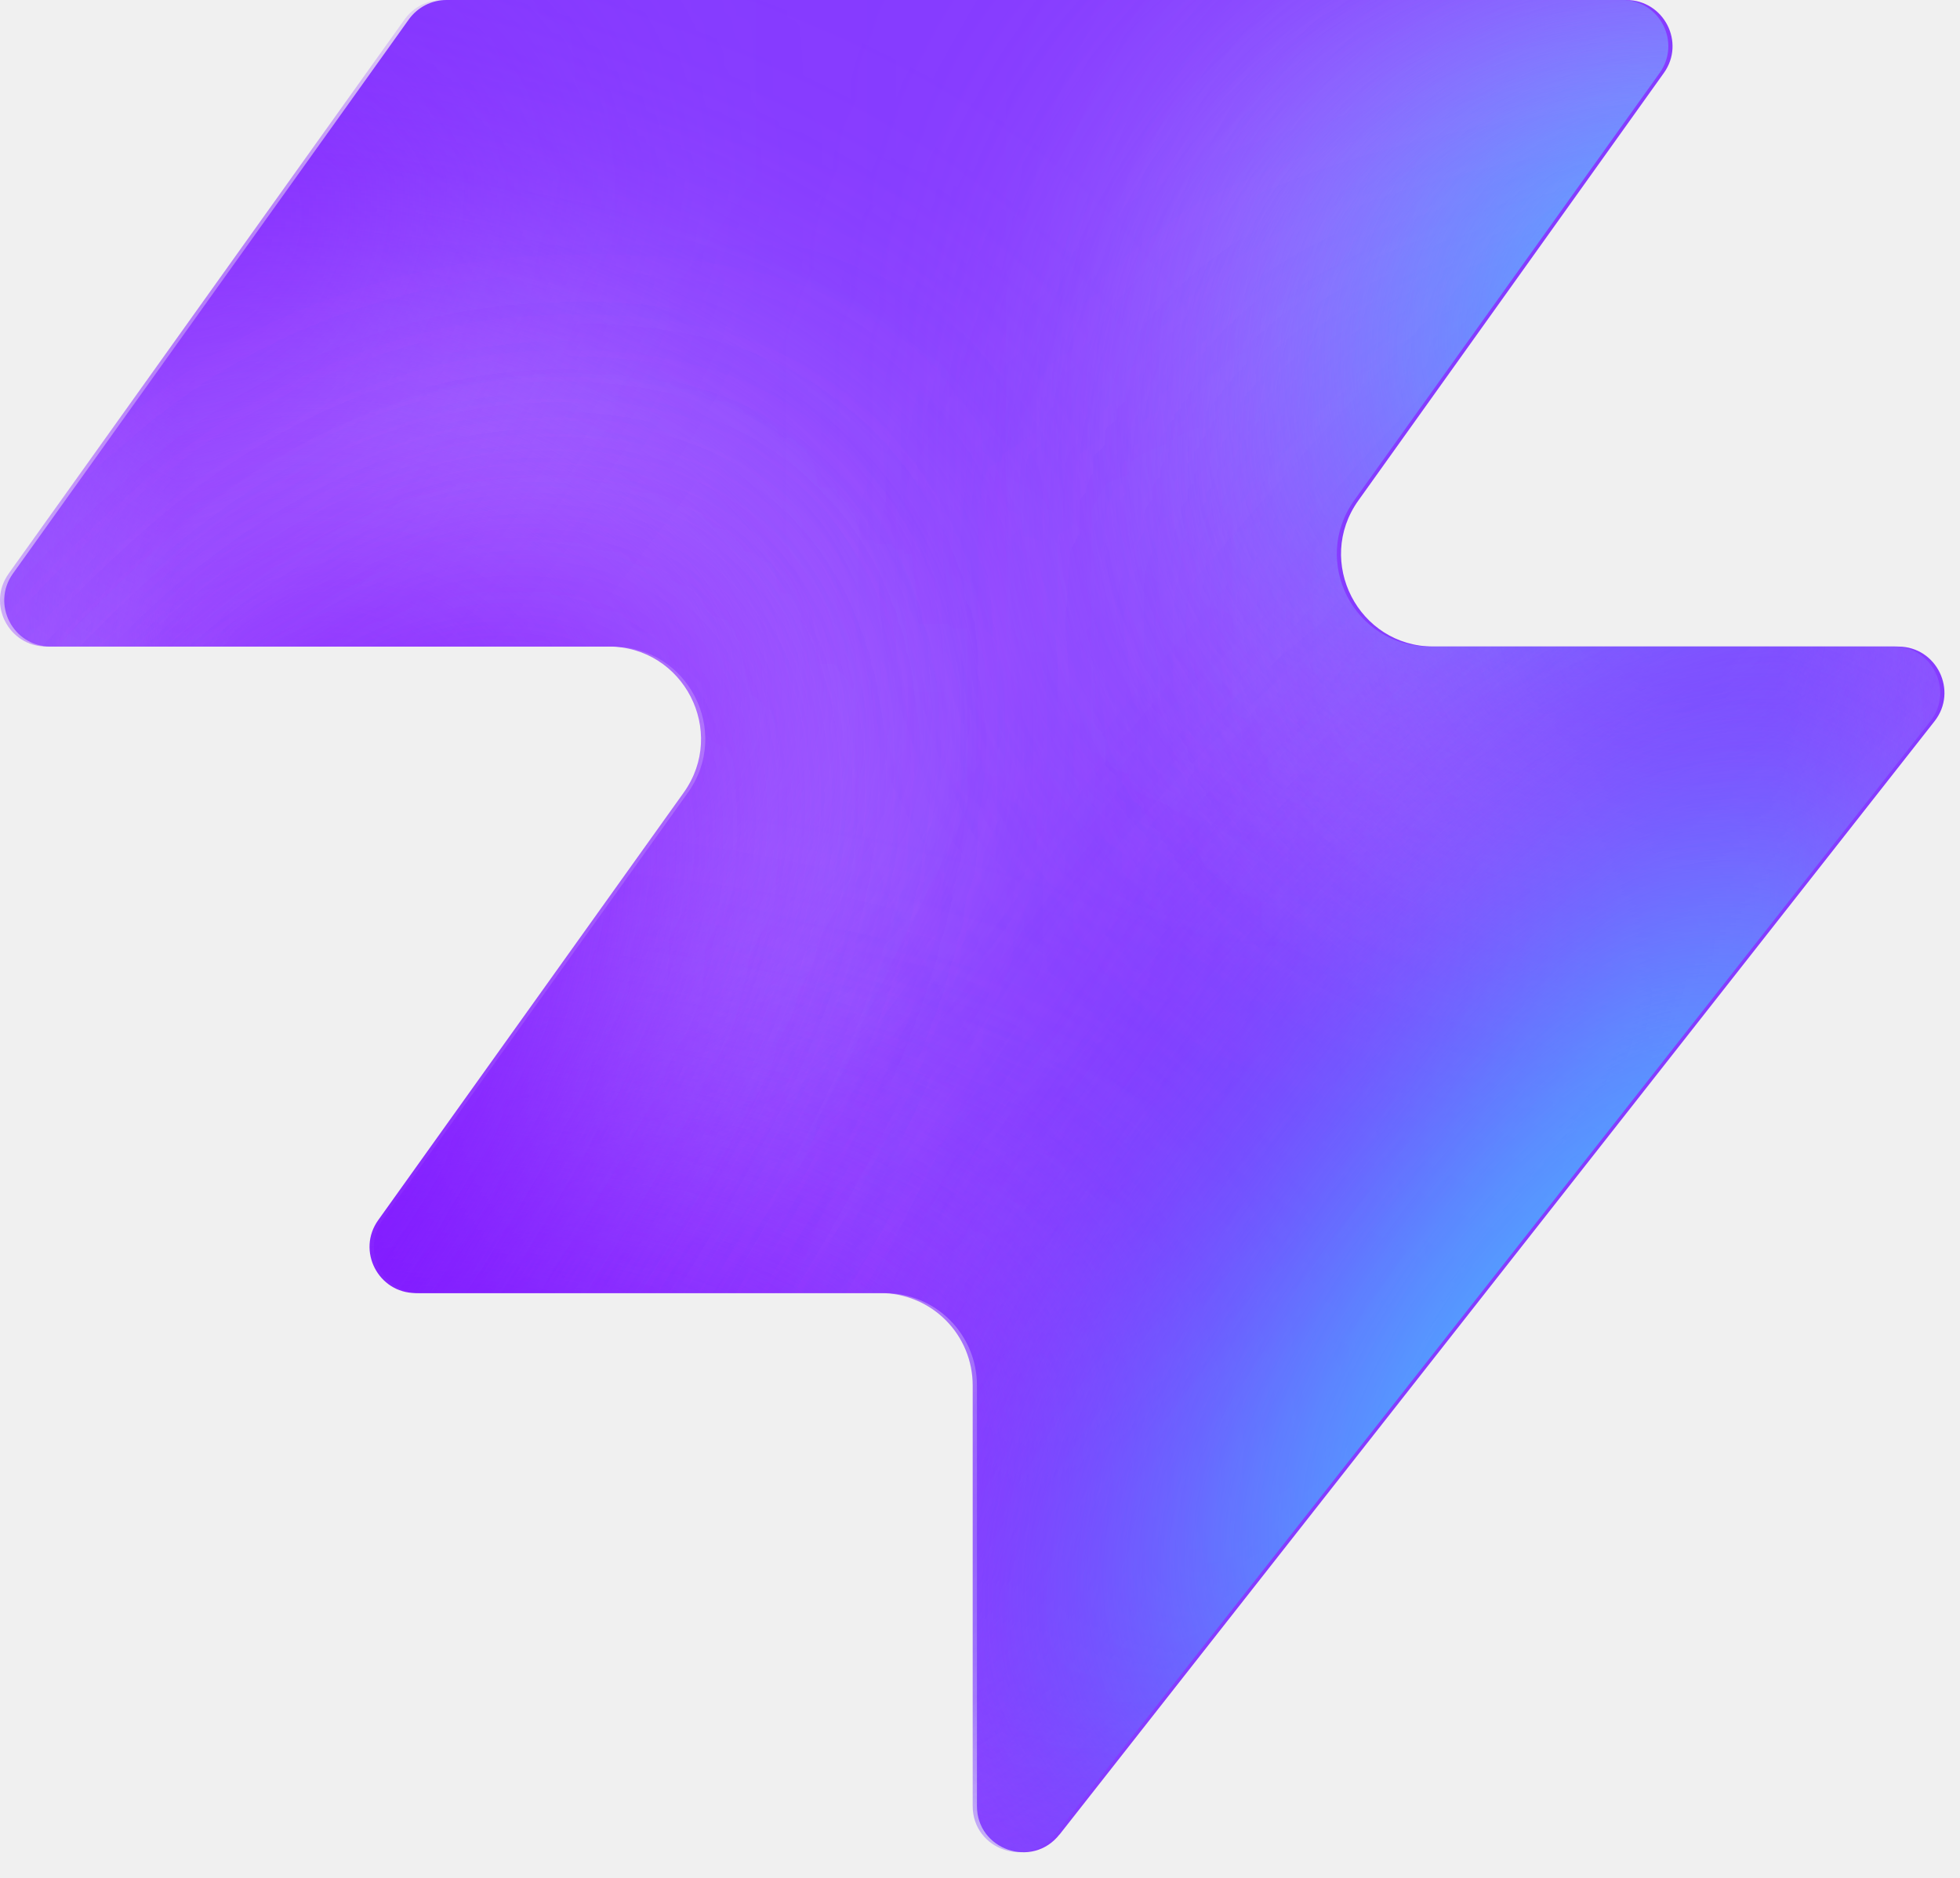
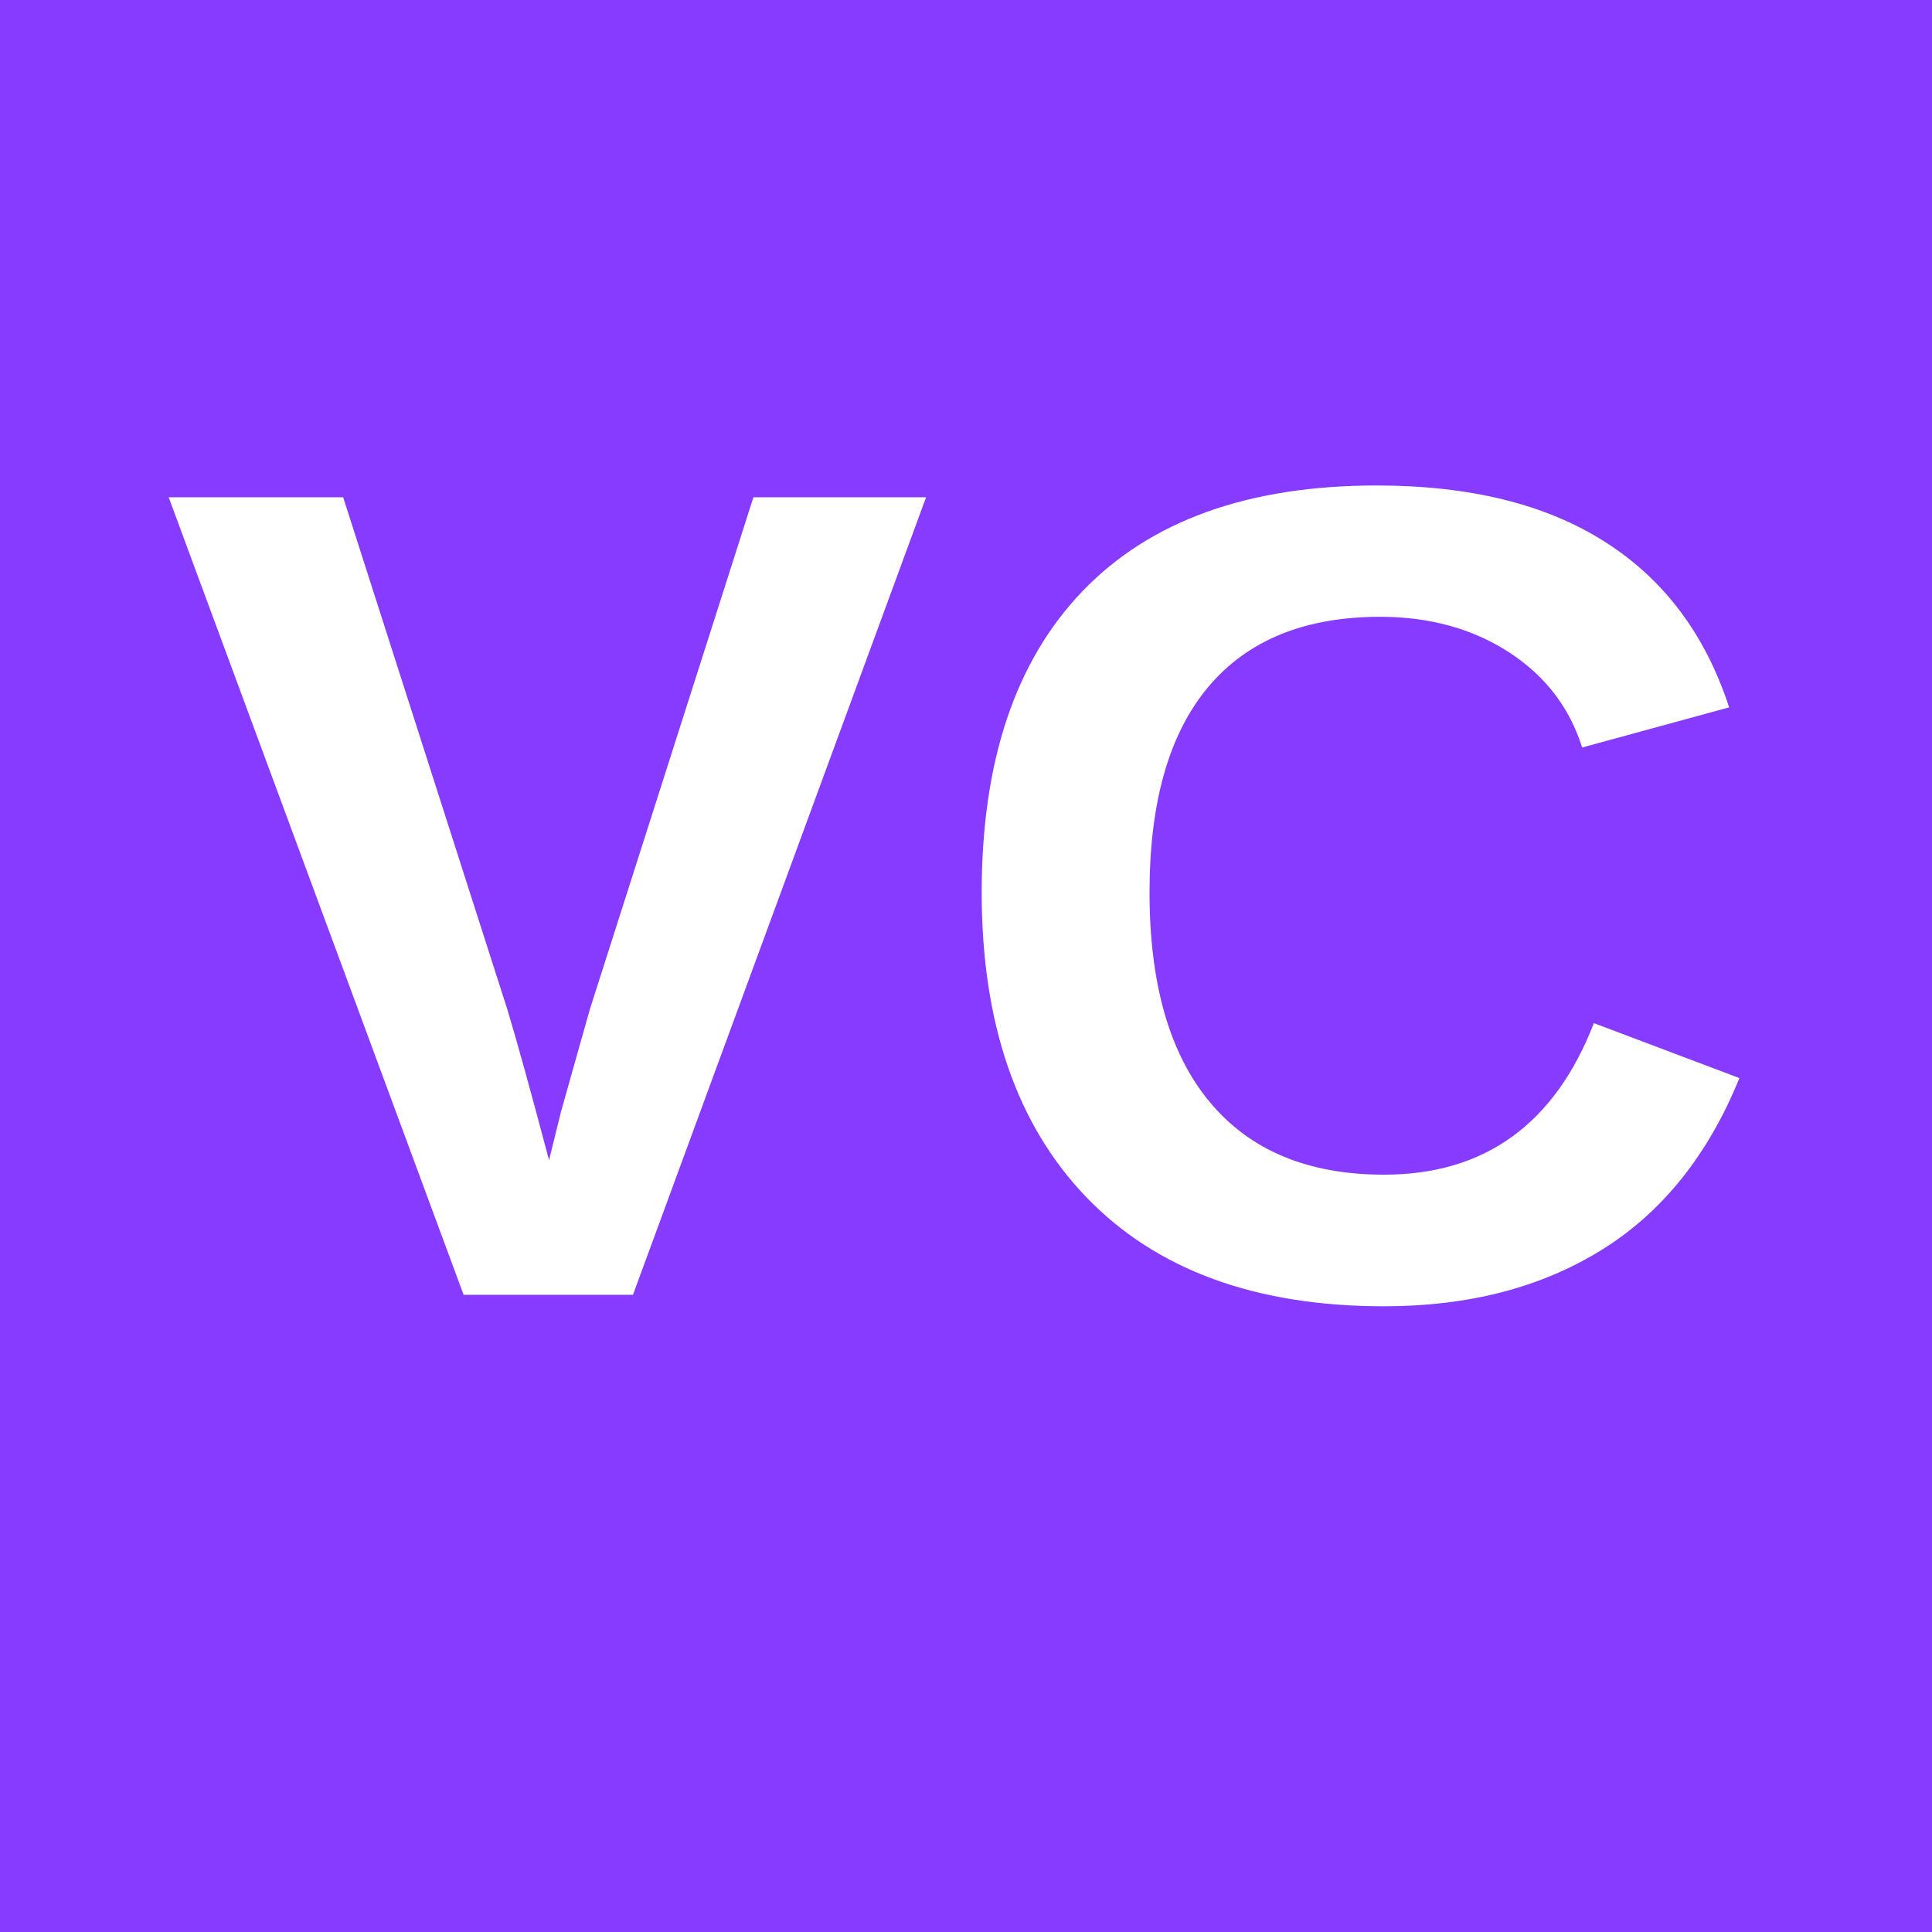
- <svg xmlns="http://www.w3.org/2000/svg" width="48" height="46" fill="none" viewBox="0 0 48 46">
-   <path fill="#863bff" d="M25.946 44.938c-.664.845-2.021.375-2.021-.698V33.937a2.26 2.26 0 0 0-2.262-2.262H10.287c-.92 0-1.456-1.04-.92-1.788l7.48-10.471c1.07-1.497 0-3.578-1.842-3.578H1.237c-.92 0-1.456-1.04-.92-1.788L10.013.474c.214-.297.556-.474.92-.474h28.894c.92 0 1.456 1.04.92 1.788l-7.48 10.471c-1.07 1.498 0 3.579 1.842 3.579h11.377c.943 0 1.473 1.088.89 1.83L25.947 44.94z" style="fill:#863bff;fill:color(display-p3 .525 .23 1);fill-opacity:1" />
-   <mask id="a" width="48" height="46" x="0" y="0" maskUnits="userSpaceOnUse" style="mask-type:alpha">
-     <path fill="#000" d="M25.842 44.938c-.664.844-2.021.375-2.021-.698V33.937a2.26 2.26 0 0 0-2.262-2.262H10.183c-.92 0-1.456-1.04-.92-1.788l7.48-10.471c1.07-1.498 0-3.579-1.842-3.579H1.133c-.92 0-1.456-1.04-.92-1.787L9.91.473c.214-.297.556-.474.92-.474h28.894c.92 0 1.456 1.04.92 1.788l-7.48 10.471c-1.07 1.498 0 3.578 1.842 3.578h11.377c.943 0 1.473 1.088.89 1.832L25.843 44.94z" style="fill:#000;fill-opacity:1" />
-   </mask>
-   <g mask="url(#a)">
-     <g filter="url(#b)">
-       <ellipse cx="5.508" cy="14.704" fill="#ede6ff" rx="5.508" ry="14.704" style="fill:#ede6ff;fill:color(display-p3 .927 .903 1);fill-opacity:1" transform="matrix(.00324 1 1 -.00324 -4.47 31.516)" />
-     </g>
-     <g filter="url(#c)">
-       <ellipse cx="10.399" cy="29.851" fill="#ede6ff" rx="10.399" ry="29.851" style="fill:#ede6ff;fill:color(display-p3 .927 .903 1);fill-opacity:1" transform="matrix(.00324 1 1 -.00324 -39.328 7.883)" />
-     </g>
-     <g filter="url(#d)">
-       <ellipse cx="5.508" cy="30.487" fill="#7e14ff" rx="5.508" ry="30.487" style="fill:#7e14ff;fill:color(display-p3 .492 .077 1);fill-opacity:1" transform="rotate(89.814 -25.913 -14.639)scale(1 -1)" />
-     </g>
-     <g filter="url(#e)">
-       <ellipse cx="5.508" cy="30.599" fill="#7e14ff" rx="5.508" ry="30.599" style="fill:#7e14ff;fill:color(display-p3 .492 .077 1);fill-opacity:1" transform="rotate(89.814 -32.644 -3.334)scale(1 -1)" />
-     </g>
-     <g filter="url(#f)">
-       <ellipse cx="5.508" cy="30.599" fill="#7e14ff" rx="5.508" ry="30.599" style="fill:#7e14ff;fill:color(display-p3 .492 .077 1);fill-opacity:1" transform="matrix(.00324 1 1 -.00324 -34.34 30.47)" />
-     </g>
-     <g filter="url(#g)">
-       <ellipse cx="14.072" cy="22.078" fill="#ede6ff" rx="14.072" ry="22.078" style="fill:#ede6ff;fill:color(display-p3 .927 .903 1);fill-opacity:1" transform="rotate(93.35 24.506 48.493)scale(-1 1)" />
-     </g>
-     <g filter="url(#h)">
-       <ellipse cx="3.47" cy="21.501" fill="#7e14ff" rx="3.47" ry="21.501" style="fill:#7e14ff;fill:color(display-p3 .492 .077 1);fill-opacity:1" transform="rotate(89.009 28.708 47.59)scale(-1 1)" />
-     </g>
-     <g filter="url(#i)">
-       <ellipse cx="3.47" cy="21.501" fill="#7e14ff" rx="3.47" ry="21.501" style="fill:#7e14ff;fill:color(display-p3 .492 .077 1);fill-opacity:1" transform="rotate(89.009 28.708 47.59)scale(-1 1)" />
-     </g>
-     <g filter="url(#j)">
-       <ellipse cx=".387" cy="8.972" fill="#7e14ff" rx="4.407" ry="29.108" style="fill:#7e14ff;fill:color(display-p3 .492 .077 1);fill-opacity:1" transform="rotate(39.51 .387 8.972)" />
-     </g>
-     <g filter="url(#k)">
-       <ellipse cx="47.523" cy="-6.092" fill="#7e14ff" rx="4.407" ry="29.108" style="fill:#7e14ff;fill:color(display-p3 .492 .077 1);fill-opacity:1" transform="rotate(37.892 47.523 -6.092)" />
-     </g>
-     <g filter="url(#l)">
-       <ellipse cx="41.412" cy="6.333" fill="#47bfff" rx="5.971" ry="9.665" style="fill:#47bfff;fill:color(display-p3 .28 .748 1);fill-opacity:1" transform="rotate(37.892 41.412 6.333)" />
-     </g>
-     <g filter="url(#m)">
-       <ellipse cx="-1.879" cy="38.332" fill="#7e14ff" rx="4.407" ry="29.108" style="fill:#7e14ff;fill:color(display-p3 .492 .077 1);fill-opacity:1" transform="rotate(37.892 -1.88 38.332)" />
-     </g>
-     <g filter="url(#n)">
-       <ellipse cx="-1.879" cy="38.332" fill="#7e14ff" rx="4.407" ry="29.108" style="fill:#7e14ff;fill:color(display-p3 .492 .077 1);fill-opacity:1" transform="rotate(37.892 -1.88 38.332)" />
-     </g>
-     <g filter="url(#o)">
-       <ellipse cx="35.651" cy="29.907" fill="#7e14ff" rx="4.407" ry="29.108" style="fill:#7e14ff;fill:color(display-p3 .492 .077 1);fill-opacity:1" transform="rotate(37.892 35.651 29.907)" />
-     </g>
-     <g filter="url(#p)">
-       <ellipse cx="38.418" cy="32.4" fill="#47bfff" rx="5.971" ry="15.297" style="fill:#47bfff;fill:color(display-p3 .28 .748 1);fill-opacity:1" transform="rotate(37.892 38.418 32.4)" />
-     </g>
-   </g>
-   <defs>
-     <filter id="b" width="60.045" height="41.654" x="-19.77" y="16.149" color-interpolation-filters="sRGB" filterUnits="userSpaceOnUse">
-       <feFlood flood-opacity="0" result="BackgroundImageFix" />
-       <feBlend in="SourceGraphic" in2="BackgroundImageFix" result="shape" />
-       <feGaussianBlur result="effect1_foregroundBlur_2002_17158" stdDeviation="7.659" />
-     </filter>
-     <filter id="c" width="90.34" height="51.437" x="-54.613" y="-7.533" color-interpolation-filters="sRGB" filterUnits="userSpaceOnUse">
-       <feFlood flood-opacity="0" result="BackgroundImageFix" />
-       <feBlend in="SourceGraphic" in2="BackgroundImageFix" result="shape" />
-       <feGaussianBlur result="effect1_foregroundBlur_2002_17158" stdDeviation="7.659" />
-     </filter>
-     <filter id="d" width="79.355" height="29.4" x="-49.64" y="2.03" color-interpolation-filters="sRGB" filterUnits="userSpaceOnUse">
-       <feFlood flood-opacity="0" result="BackgroundImageFix" />
-       <feBlend in="SourceGraphic" in2="BackgroundImageFix" result="shape" />
-       <feGaussianBlur result="effect1_foregroundBlur_2002_17158" stdDeviation="4.596" />
-     </filter>
-     <filter id="e" width="79.579" height="29.4" x="-45.045" y="20.029" color-interpolation-filters="sRGB" filterUnits="userSpaceOnUse">
-       <feFlood flood-opacity="0" result="BackgroundImageFix" />
-       <feBlend in="SourceGraphic" in2="BackgroundImageFix" result="shape" />
-       <feGaussianBlur result="effect1_foregroundBlur_2002_17158" stdDeviation="4.596" />
-     </filter>
-     <filter id="f" width="79.579" height="29.4" x="-43.513" y="21.178" color-interpolation-filters="sRGB" filterUnits="userSpaceOnUse">
-       <feFlood flood-opacity="0" result="BackgroundImageFix" />
-       <feBlend in="SourceGraphic" in2="BackgroundImageFix" result="shape" />
-       <feGaussianBlur result="effect1_foregroundBlur_2002_17158" stdDeviation="4.596" />
-     </filter>
-     <filter id="g" width="74.749" height="58.852" x="15.756" y="-17.901" color-interpolation-filters="sRGB" filterUnits="userSpaceOnUse">
-       <feFlood flood-opacity="0" result="BackgroundImageFix" />
-       <feBlend in="SourceGraphic" in2="BackgroundImageFix" result="shape" />
-       <feGaussianBlur result="effect1_foregroundBlur_2002_17158" stdDeviation="7.659" />
-     </filter>
-     <filter id="h" width="61.377" height="25.362" x="23.548" y="2.284" color-interpolation-filters="sRGB" filterUnits="userSpaceOnUse">
-       <feFlood flood-opacity="0" result="BackgroundImageFix" />
-       <feBlend in="SourceGraphic" in2="BackgroundImageFix" result="shape" />
-       <feGaussianBlur result="effect1_foregroundBlur_2002_17158" stdDeviation="4.596" />
-     </filter>
-     <filter id="i" width="61.377" height="25.362" x="23.548" y="2.284" color-interpolation-filters="sRGB" filterUnits="userSpaceOnUse">
-       <feFlood flood-opacity="0" result="BackgroundImageFix" />
-       <feBlend in="SourceGraphic" in2="BackgroundImageFix" result="shape" />
-       <feGaussianBlur result="effect1_foregroundBlur_2002_17158" stdDeviation="4.596" />
-     </filter>
-     <filter id="j" width="56.045" height="63.649" x="-27.636" y="-22.853" color-interpolation-filters="sRGB" filterUnits="userSpaceOnUse">
-       <feFlood flood-opacity="0" result="BackgroundImageFix" />
-       <feBlend in="SourceGraphic" in2="BackgroundImageFix" result="shape" />
-       <feGaussianBlur result="effect1_foregroundBlur_2002_17158" stdDeviation="4.596" />
-     </filter>
-     <filter id="k" width="54.814" height="64.646" x="20.116" y="-38.415" color-interpolation-filters="sRGB" filterUnits="userSpaceOnUse">
-       <feFlood flood-opacity="0" result="BackgroundImageFix" />
-       <feBlend in="SourceGraphic" in2="BackgroundImageFix" result="shape" />
-       <feGaussianBlur result="effect1_foregroundBlur_2002_17158" stdDeviation="4.596" />
-     </filter>
-     <filter id="l" width="33.541" height="35.313" x="24.641" y="-11.323" color-interpolation-filters="sRGB" filterUnits="userSpaceOnUse">
-       <feFlood flood-opacity="0" result="BackgroundImageFix" />
-       <feBlend in="SourceGraphic" in2="BackgroundImageFix" result="shape" />
-       <feGaussianBlur result="effect1_foregroundBlur_2002_17158" stdDeviation="4.596" />
-     </filter>
-     <filter id="m" width="54.814" height="64.646" x="-29.286" y="6.009" color-interpolation-filters="sRGB" filterUnits="userSpaceOnUse">
-       <feFlood flood-opacity="0" result="BackgroundImageFix" />
-       <feBlend in="SourceGraphic" in2="BackgroundImageFix" result="shape" />
-       <feGaussianBlur result="effect1_foregroundBlur_2002_17158" stdDeviation="4.596" />
-     </filter>
-     <filter id="n" width="54.814" height="64.646" x="-29.286" y="6.009" color-interpolation-filters="sRGB" filterUnits="userSpaceOnUse">
-       <feFlood flood-opacity="0" result="BackgroundImageFix" />
-       <feBlend in="SourceGraphic" in2="BackgroundImageFix" result="shape" />
-       <feGaussianBlur result="effect1_foregroundBlur_2002_17158" stdDeviation="4.596" />
-     </filter>
-     <filter id="o" width="54.814" height="64.646" x="8.244" y="-2.416" color-interpolation-filters="sRGB" filterUnits="userSpaceOnUse">
-       <feFlood flood-opacity="0" result="BackgroundImageFix" />
-       <feBlend in="SourceGraphic" in2="BackgroundImageFix" result="shape" />
-       <feGaussianBlur result="effect1_foregroundBlur_2002_17158" stdDeviation="4.596" />
-     </filter>
-     <filter id="p" width="39.409" height="43.623" x="18.713" y="10.588" color-interpolation-filters="sRGB" filterUnits="userSpaceOnUse">
-       <feFlood flood-opacity="0" result="BackgroundImageFix" />
-       <feBlend in="SourceGraphic" in2="BackgroundImageFix" result="shape" />
-       <feGaussianBlur result="effect1_foregroundBlur_2002_17158" stdDeviation="4.596" />
-     </filter>
-   </defs>
+ <svg xmlns="http://www.w3.org/2000/svg" viewBox="0 0 100 100">
+   <rect width="100" height="100" fill="#863bff" />
+   <text x="50" y="50" font-size="60" text-anchor="middle" dominant-baseline="middle" fill="white" font-family="Arial, sans-serif" font-weight="bold">VC</text>
</svg>
